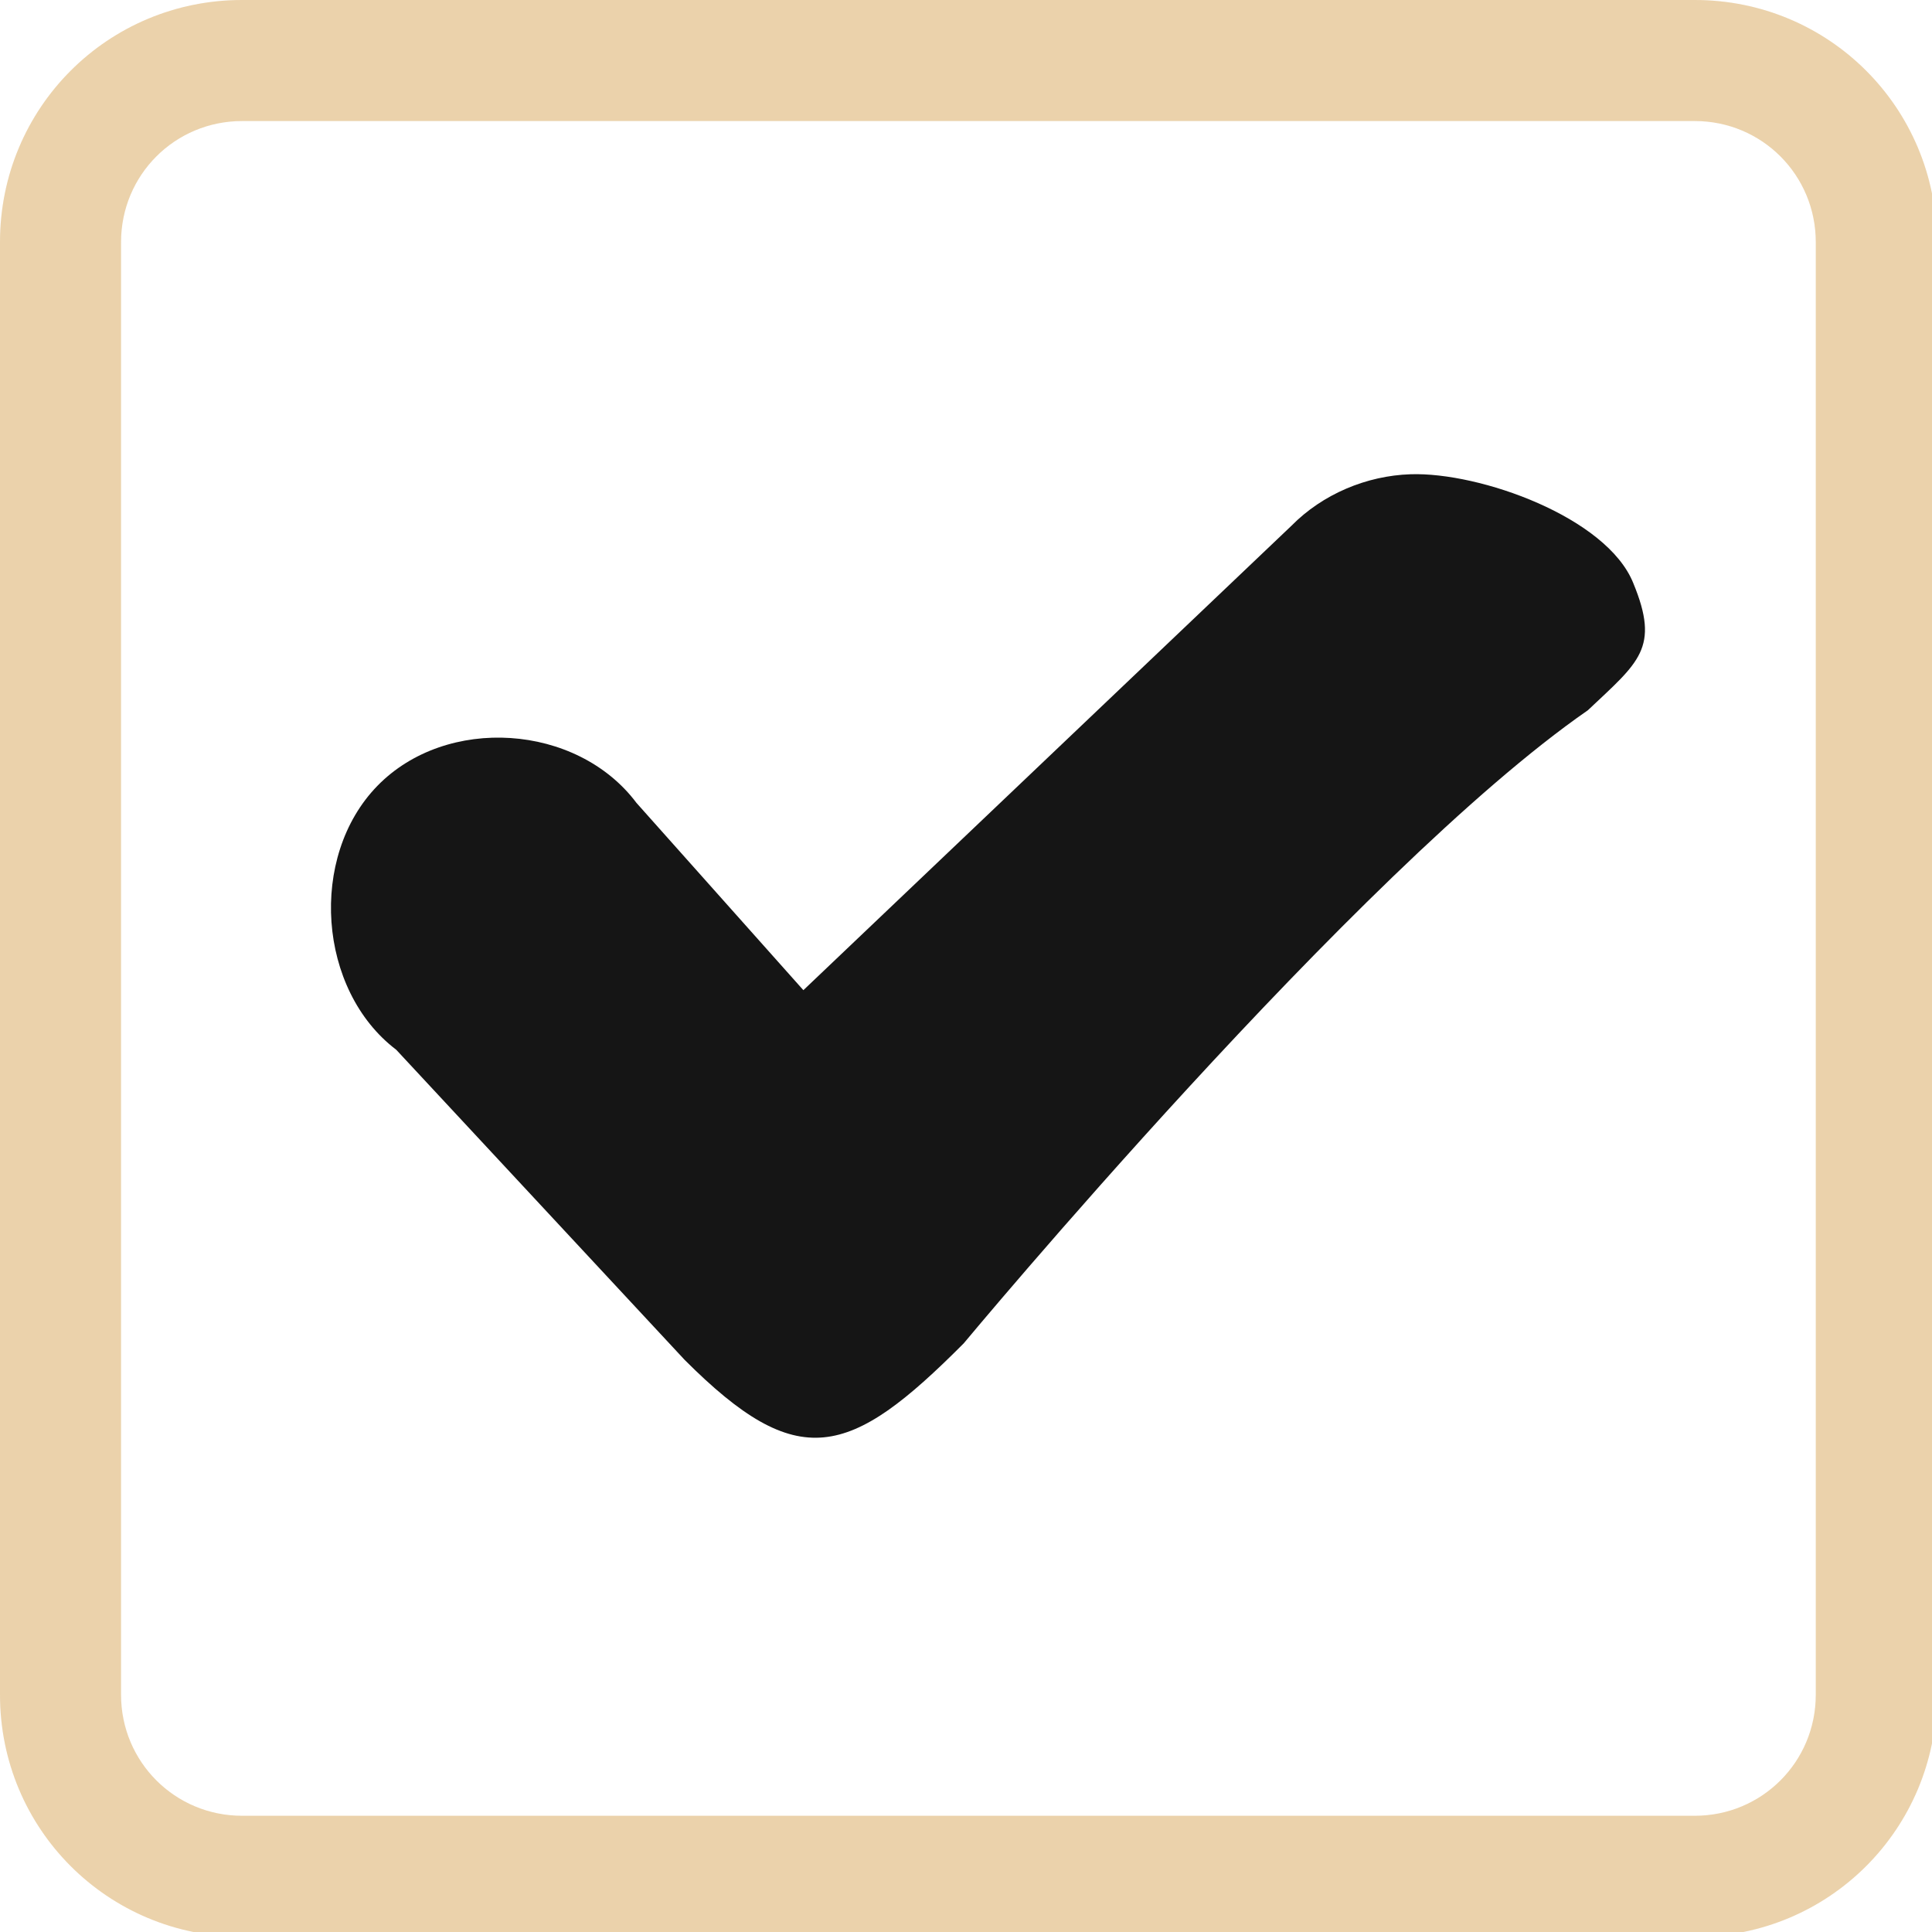
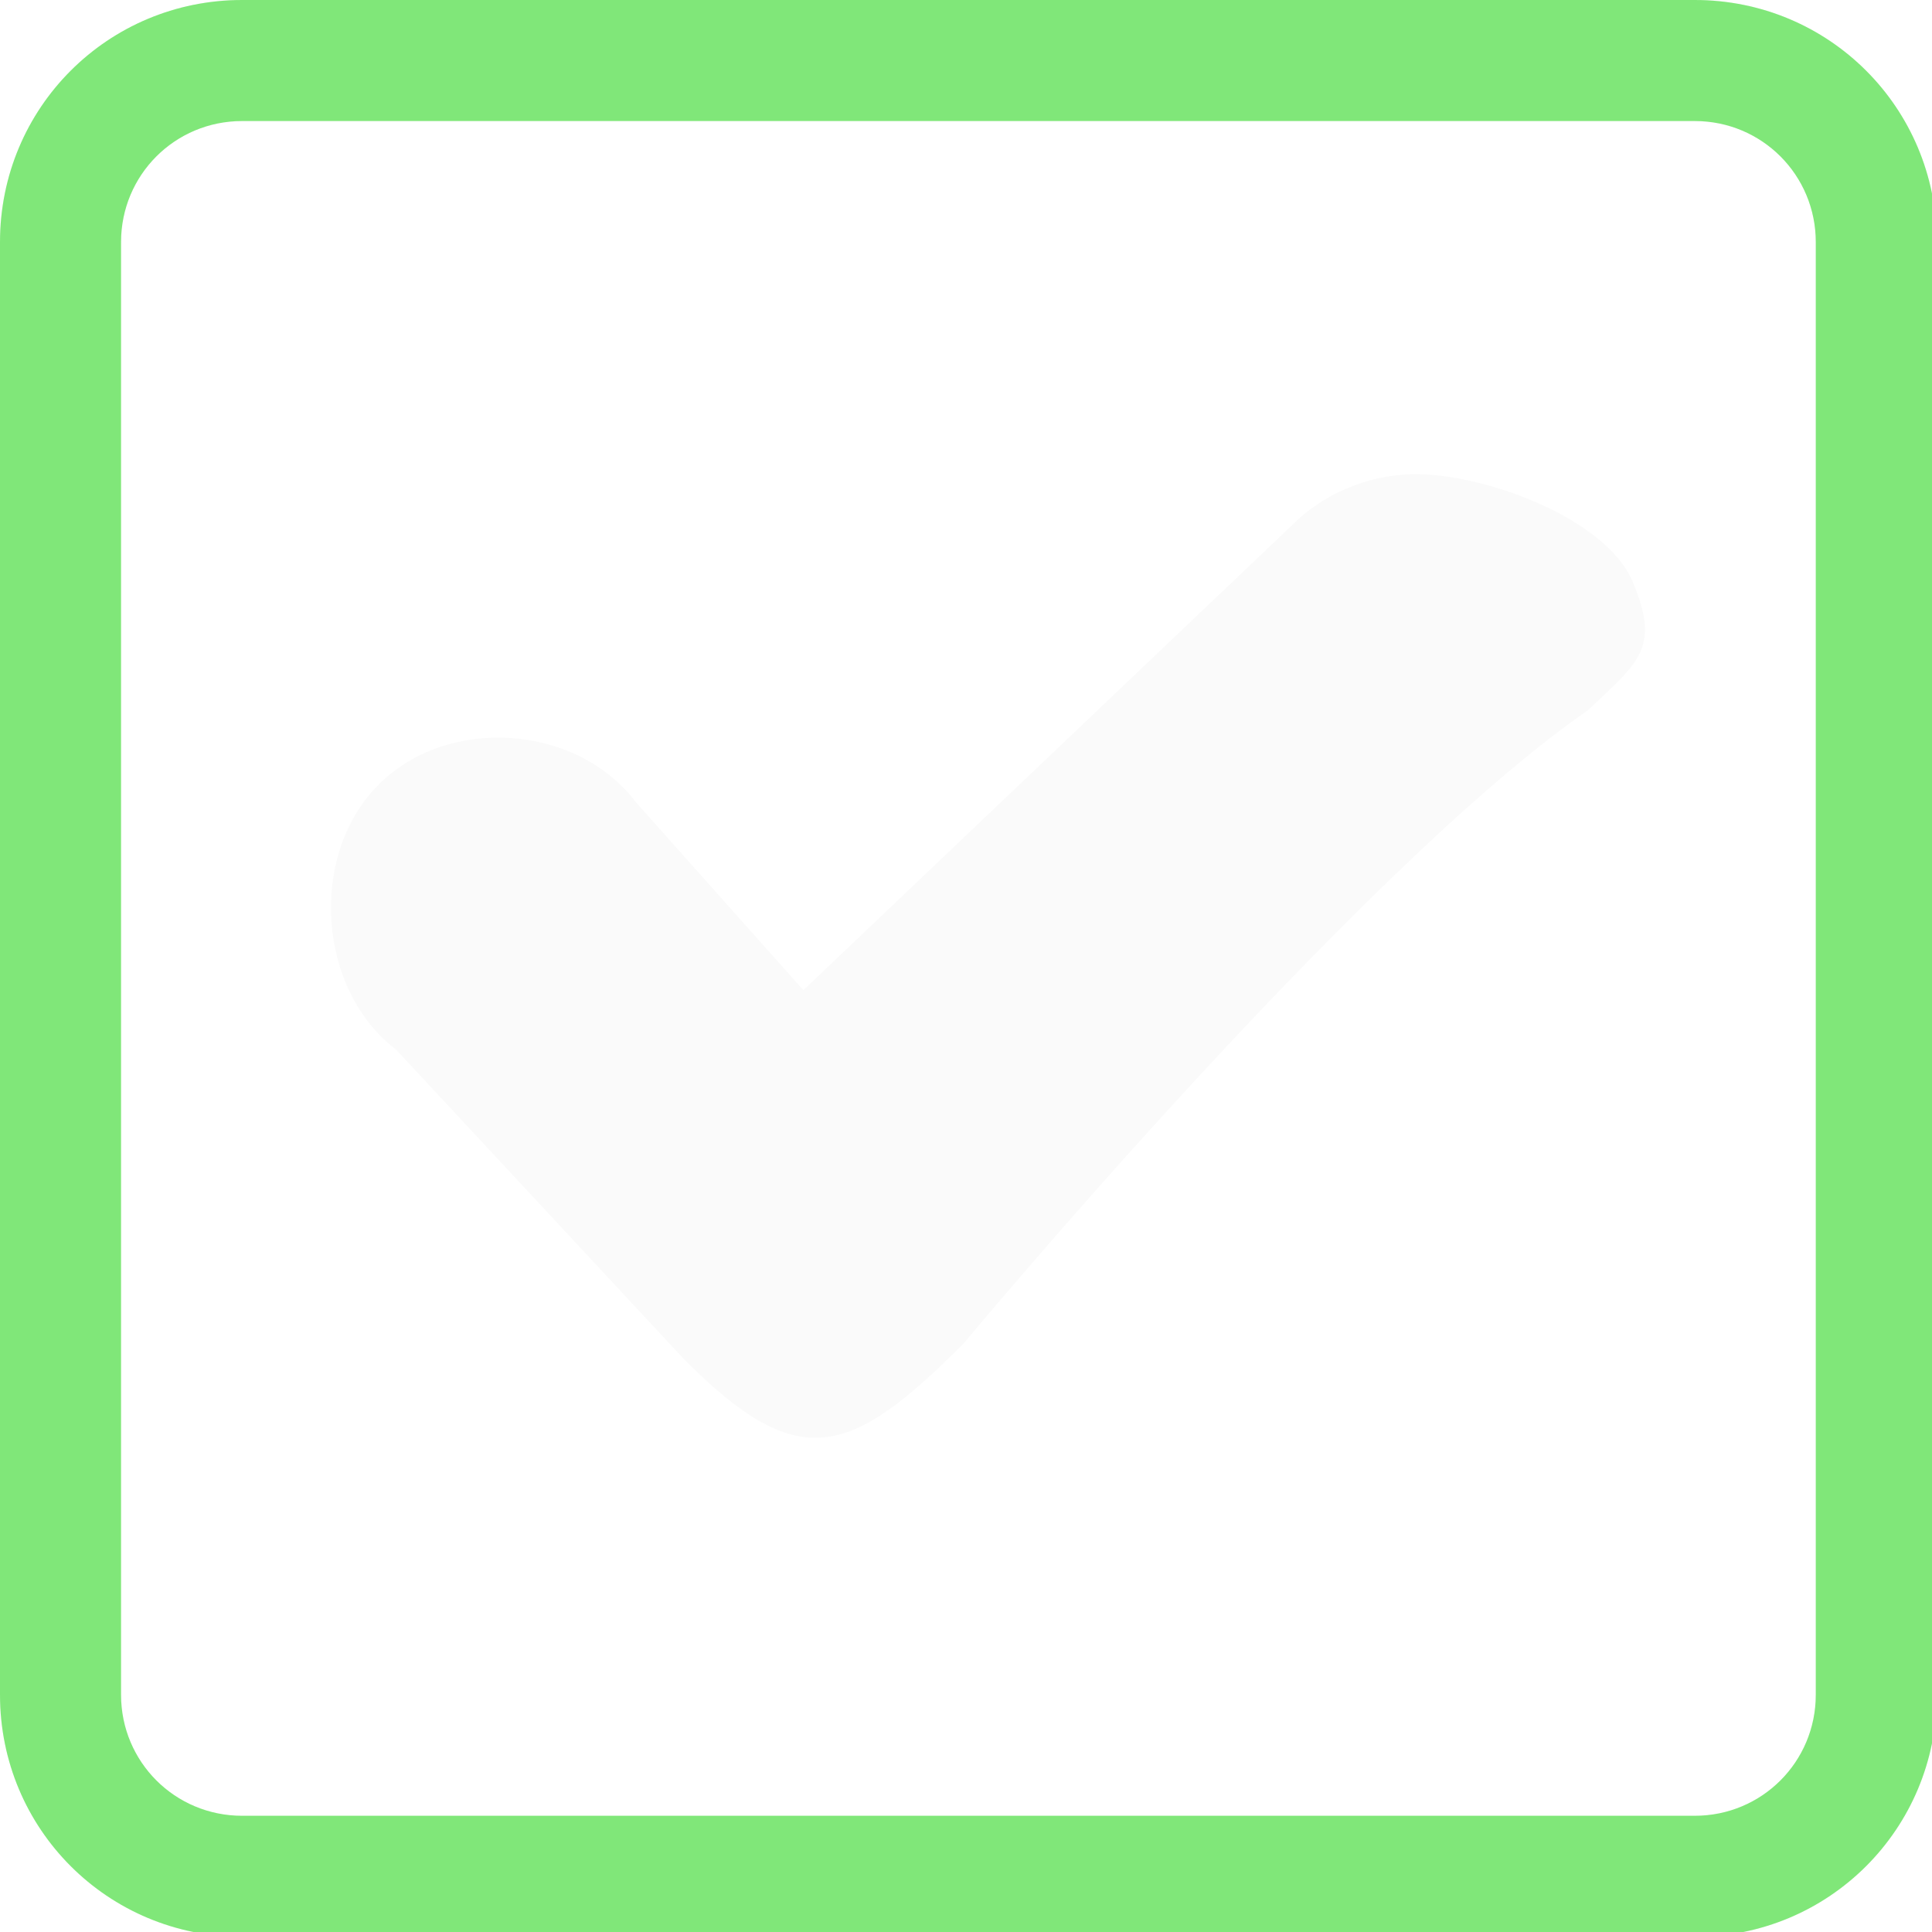
<svg xmlns="http://www.w3.org/2000/svg" width="133pt" height="133pt" viewBox="0 0 133 133" version="1.1">
  <g id="surface1">
-     <path style=" stroke:none;fill-rule:nonzero;fill:#ddb26f;fill-opacity:0.5;" d="M 16.668 0 C 7.422 0 0 7.422 0 16.668 L 0 116.668 C 0 125.91 7.422 133.332 16.668 133.332 L 116.668 133.332 C 125.91 133.332 133.332 125.91 133.332 116.668 L 133.332 16.668 C 133.332 7.422 125.91 0 116.668 0 Z M 16.668 8.332 L 116.668 8.332 C 121.289 8.332 125 12.043 125 16.668 L 125 116.668 C 125 121.289 121.289 125 116.668 125 L 16.668 125 C 12.043 125 8.332 121.289 8.332 116.668 L 8.332 16.668 C 8.332 12.043 12.043 8.332 16.668 8.332 Z M 16.668 8.332 " />
-     <path style=" stroke:none;fill-rule:nonzero;fill:#ddb26f;fill-opacity:0.15;" d="M 16.668 0 C 7.422 0 0 7.422 0 16.668 L 0 116.668 C 0 125.91 7.422 133.332 16.668 133.332 L 116.668 133.332 C 125.91 133.332 133.332 125.91 133.332 116.668 L 133.332 16.668 C 133.332 7.422 125.91 0 116.668 0 Z M 16.668 8.332 L 116.668 8.332 C 121.289 8.332 125 12.043 125 16.668 L 125 116.668 C 125 121.289 121.289 125 116.668 125 L 16.668 125 C 12.043 125 8.332 121.289 8.332 116.668 L 8.332 16.668 C 8.332 12.043 12.043 8.332 16.668 8.332 Z M 16.668 8.332 " />
-     <path style=" stroke:none;fill-rule:nonzero;fill:#151515;fill-opacity:1;" d="M 97.102 32.648 C 94.074 32.746 91.047 34.016 88.898 36.199 L 55.305 68.164 L 43.816 55.273 C 39.715 49.805 30.73 49.219 25.977 54.102 C 21.223 58.984 21.875 68.164 27.277 72.266 L 47.137 93.621 C 54.949 101.434 58.465 100.391 66.34 92.48 C 66.34 92.48 93.426 59.895 109.309 48.895 C 112.824 45.574 114.289 44.629 112.434 40.137 C 110.613 35.613 101.887 32.488 97.102 32.648 Z M 97.102 32.648 " />
+     <path style=" stroke:none;fill-rule:nonzero;fill:#25d718;fill-opacity:0.5;" d="M 16.668 0 C 7.422 0 0 7.422 0 16.668 L 0 116.668 C 0 125.91 7.422 133.332 16.668 133.332 L 116.668 133.332 C 125.91 133.332 133.332 125.91 133.332 116.668 L 133.332 16.668 C 133.332 7.422 125.91 0 116.668 0 Z M 16.668 8.332 L 116.668 8.332 C 121.289 8.332 125 12.043 125 16.668 L 125 116.668 C 125 121.289 121.289 125 116.668 125 L 16.668 125 C 12.043 125 8.332 121.289 8.332 116.668 L 8.332 16.668 C 8.332 12.043 12.043 8.332 16.668 8.332 Z M 16.668 8.332 " />
+     <path style=" stroke:none;fill-rule:nonzero;fill:#25d718;fill-opacity:0.15;" d="M 16.668 0 C 7.422 0 0 7.422 0 16.668 L 0 116.668 C 0 125.91 7.422 133.332 16.668 133.332 L 116.668 133.332 C 125.91 133.332 133.332 125.91 133.332 116.668 L 133.332 16.668 C 133.332 7.422 125.91 0 116.668 0 Z M 16.668 8.332 L 116.668 8.332 C 121.289 8.332 125 12.043 125 16.668 L 125 116.668 C 125 121.289 121.289 125 116.668 125 L 16.668 125 C 12.043 125 8.332 121.289 8.332 116.668 L 8.332 16.668 C 8.332 12.043 12.043 8.332 16.668 8.332 Z M 16.668 8.332 " />
+     <path style=" stroke:none;fill-rule:nonzero;fill:#fafafa;fill-opacity:1;" d="M 97.102 32.648 C 94.074 32.746 91.047 34.016 88.898 36.199 L 55.305 68.164 L 43.816 55.273 C 39.715 49.805 30.73 49.219 25.977 54.102 C 21.223 58.984 21.875 68.164 27.277 72.266 L 47.137 93.621 C 54.949 101.434 58.465 100.391 66.34 92.48 C 66.34 92.48 93.426 59.895 109.309 48.895 C 112.824 45.574 114.289 44.629 112.434 40.137 C 110.613 35.613 101.887 32.488 97.102 32.648 Z M 97.102 32.648 " />
  </g>
</svg>
